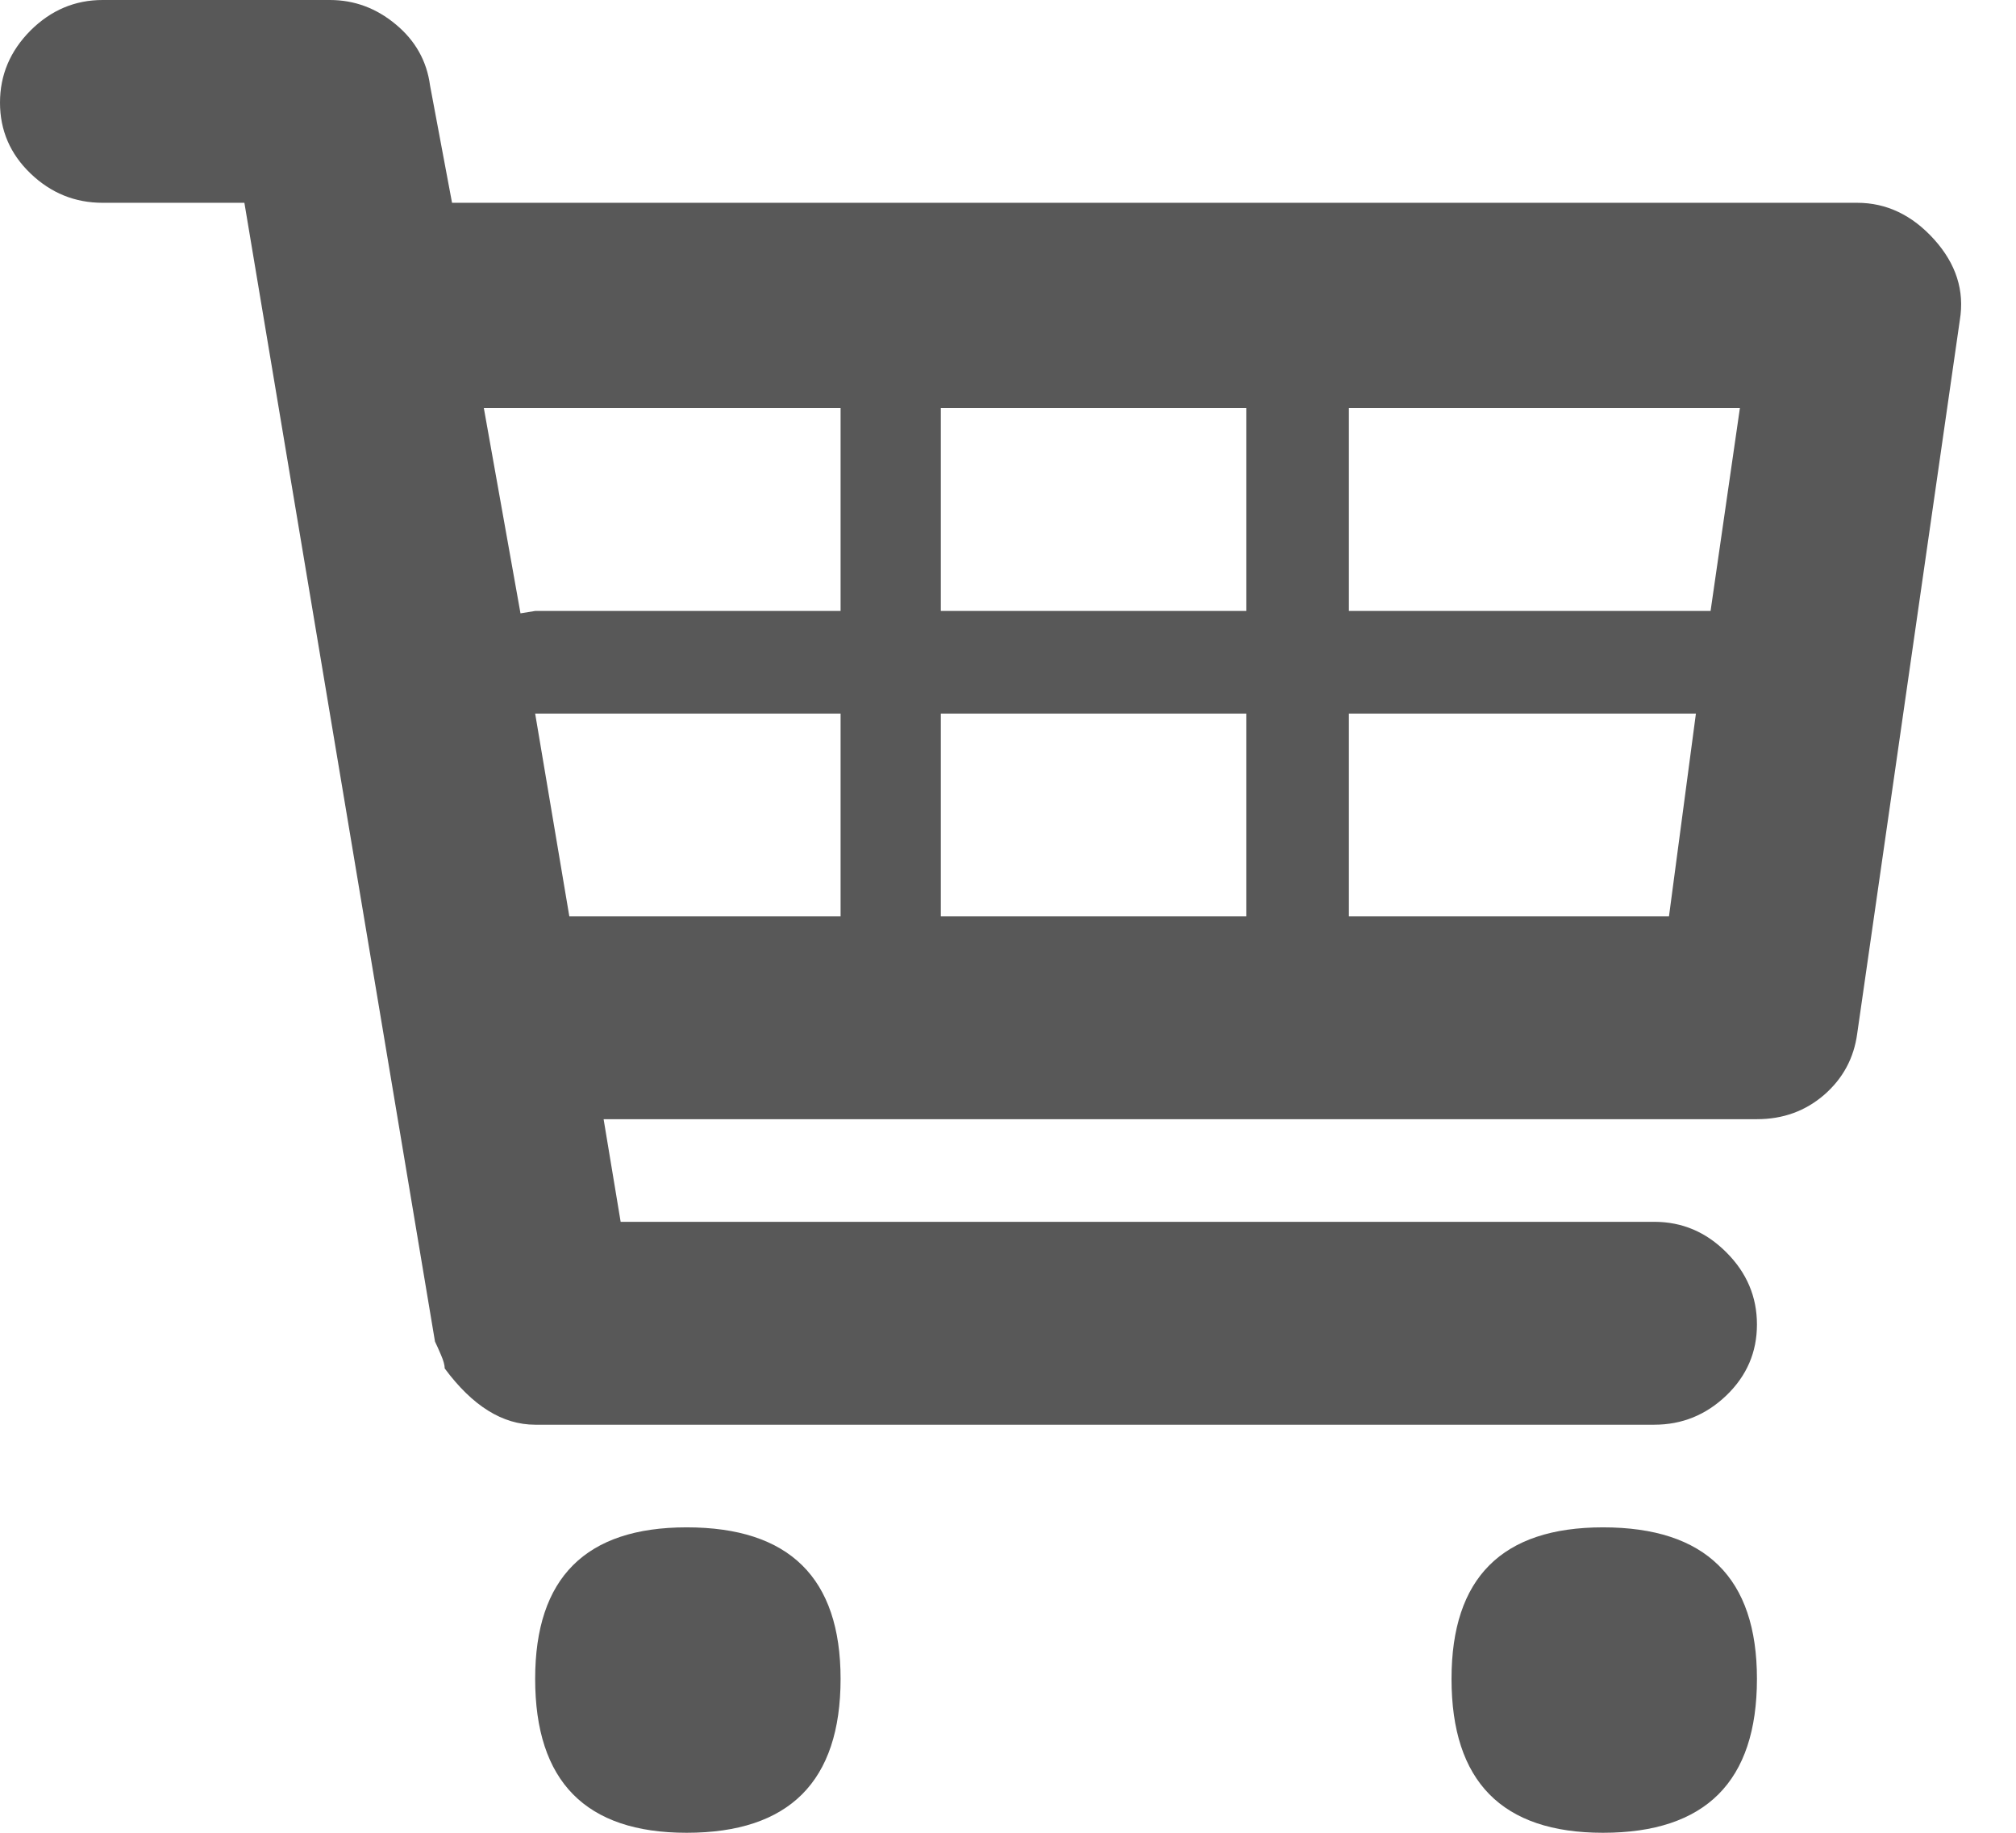
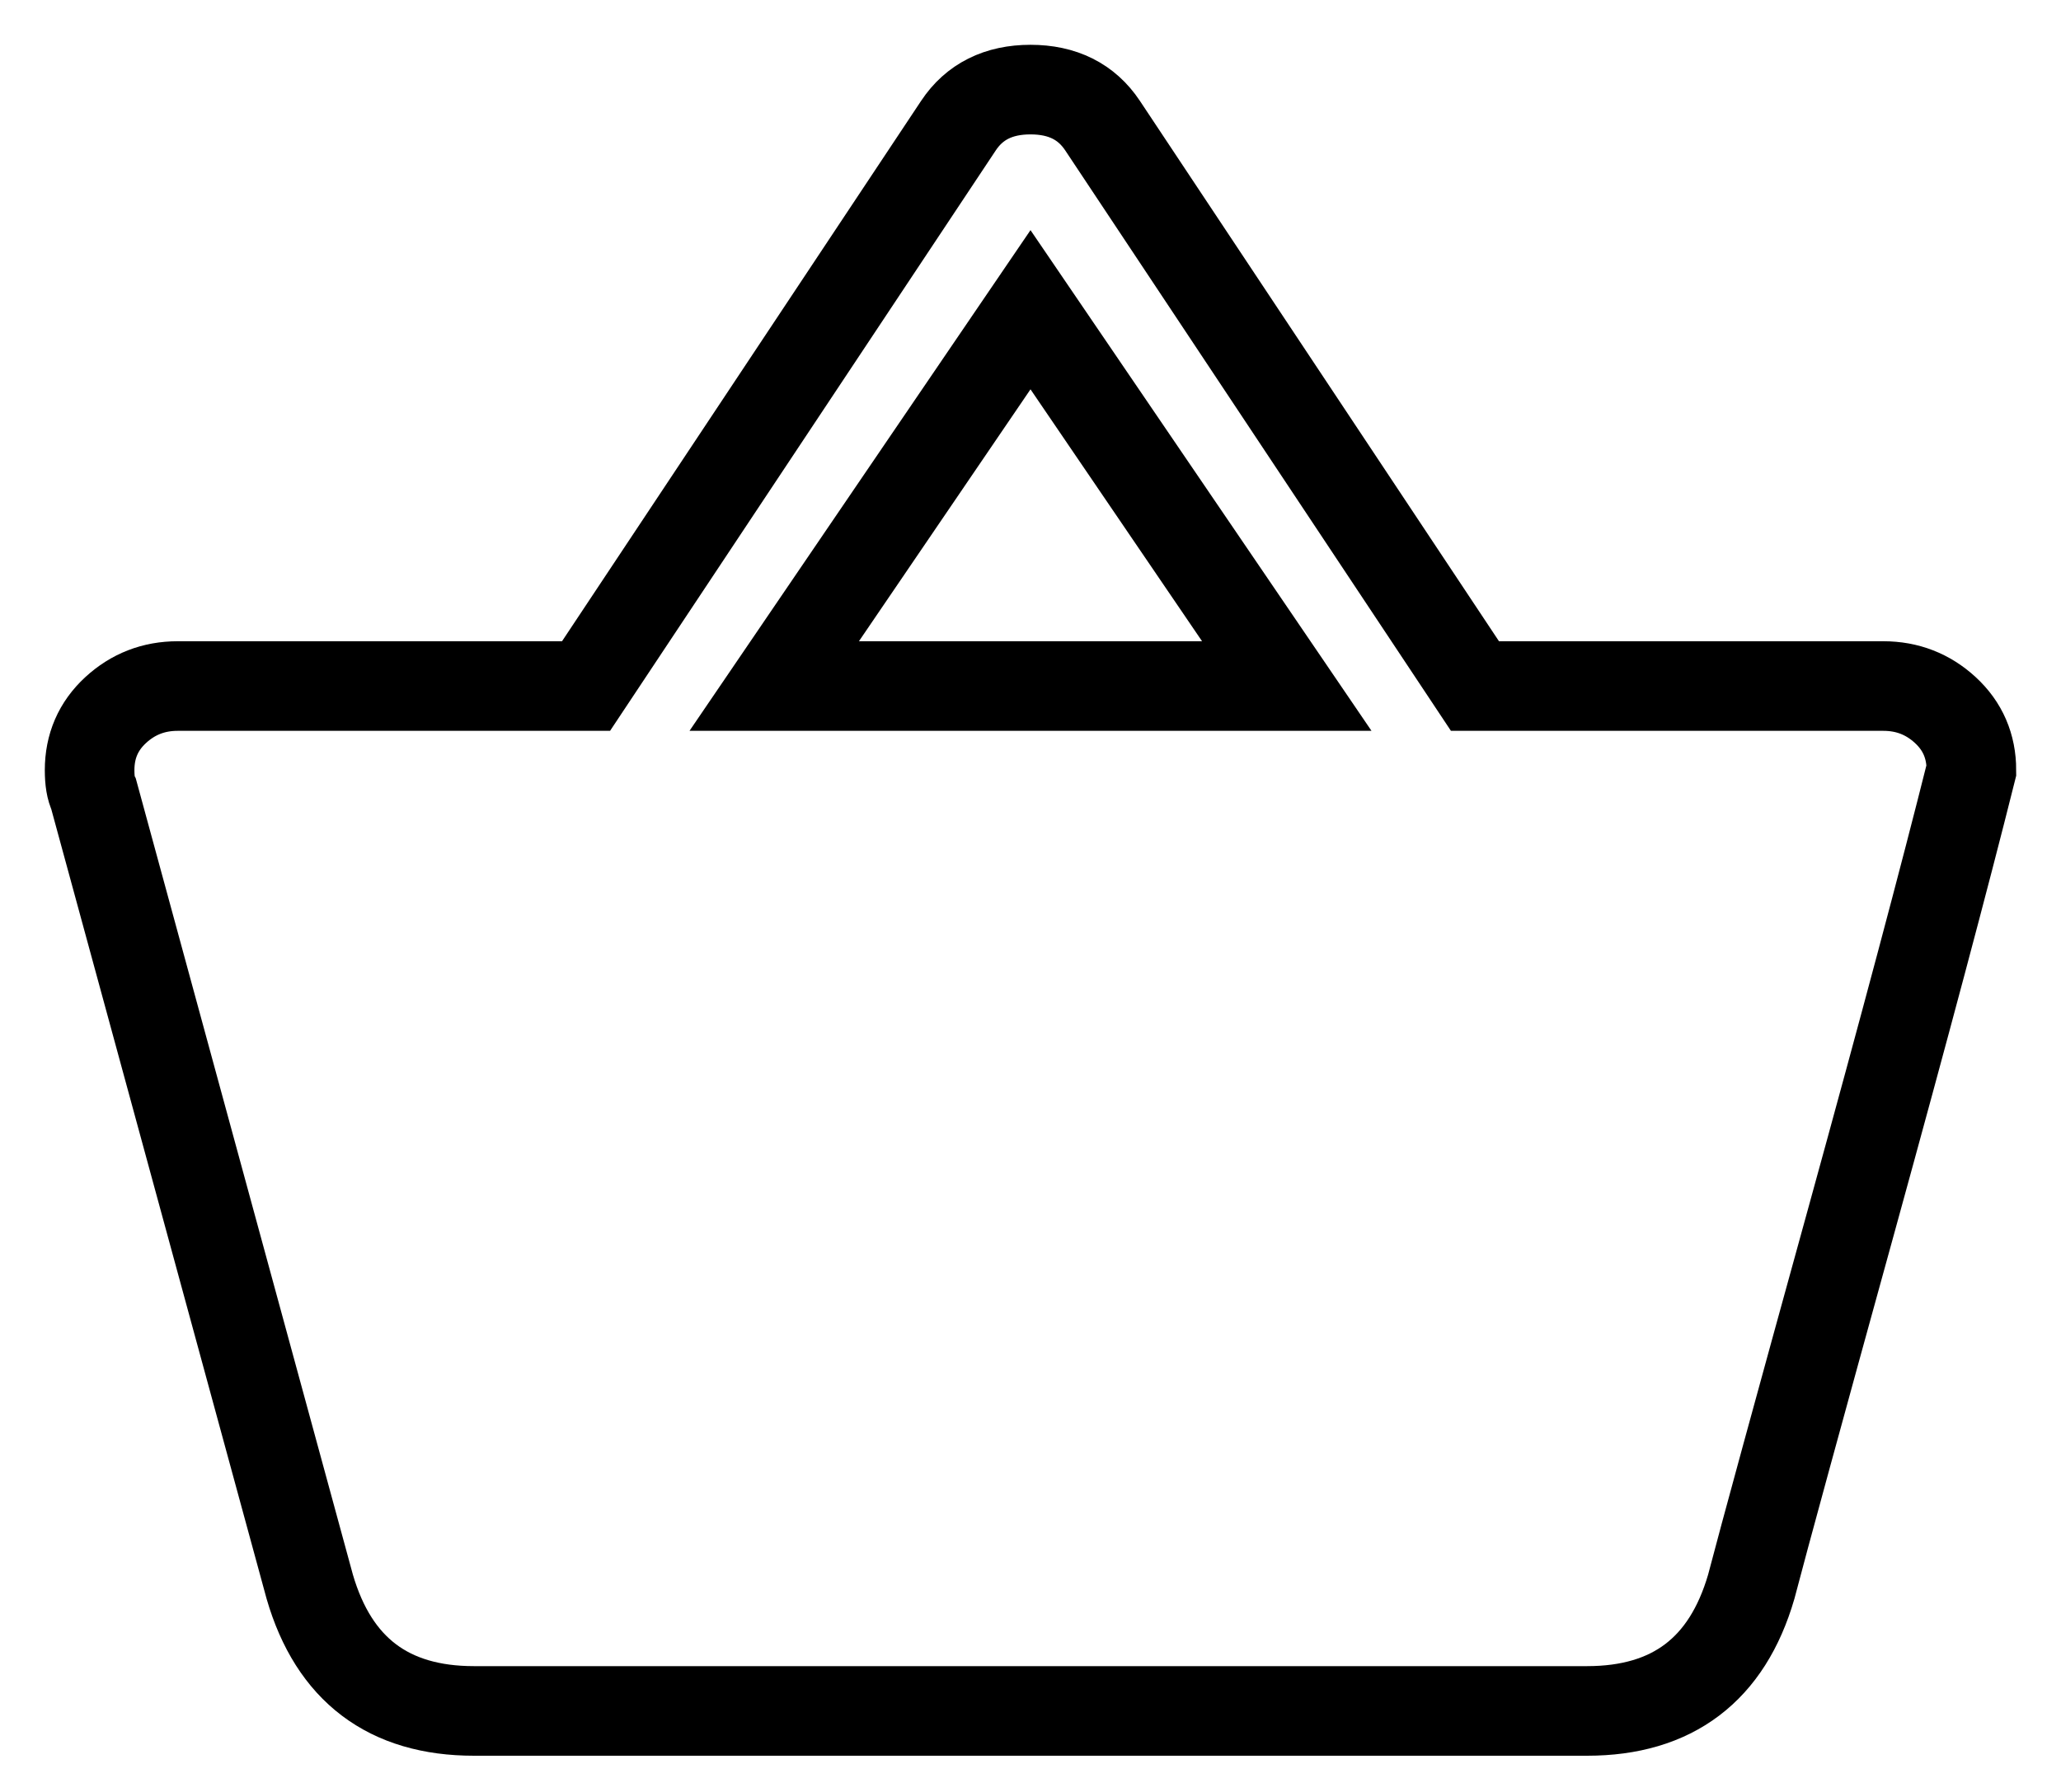
- <svg xmlns="http://www.w3.org/2000/svg" width="22px" height="20px" viewBox="0 0 22 20" version="1.1">
+ <svg xmlns="http://www.w3.org/2000/svg" width="23px" height="20px" viewBox="0 0 23 20" version="1.1">
  <defs />
  <g id="Page-1" stroke="none" stroke-width="1" fill="none" fill-rule="evenodd">
-     <g id="FICHE-PRODUIT--Copy" transform="translate(-1019, -31)" fill="#585858">
-       <path d="M1039.267,33.213 C1039.587,33.213 1039.867,33.347 1040.107,33.613 C1040.347,33.88 1040.44,34.173 1040.387,34.493 L1039.267,42.28 C1039.231,42.547 1039.111,42.769 1038.907,42.947 C1038.702,43.124 1038.458,43.213 1038.173,43.213 L1025.587,43.213 L1025.773,44.333 L1037.053,44.333 C1037.356,44.333 1037.618,44.444 1037.84,44.667 C1038.062,44.889 1038.173,45.151 1038.173,45.453 C1038.173,45.756 1038.062,46.013 1037.84,46.227 C1037.618,46.44 1037.356,46.547 1037.053,46.547 L1024.84,46.547 C1024.484,46.547 1024.156,46.342 1023.853,45.933 C1023.853,45.898 1023.84,45.849 1023.813,45.787 C1023.787,45.724 1023.764,45.676 1023.747,45.64 L1021.667,33.213 L1020.12,33.213 C1019.818,33.213 1019.556,33.107 1019.333,32.893 C1019.111,32.68 1019,32.422 1019,32.12 C1019,31.818 1019.111,31.556 1019.333,31.333 C1019.556,31.111 1019.818,31 1020.12,31 L1022.6,31 C1022.867,31 1023.107,31.089 1023.32,31.267 C1023.533,31.444 1023.658,31.667 1023.693,31.933 L1023.933,33.213 L1039.267,33.213 Z M1037.987,35.453 L1033.72,35.453 L1033.72,37.667 L1037.667,37.667 L1037.987,35.453 Z M1032.6,35.453 L1029.267,35.453 L1029.267,37.667 L1032.6,37.667 L1032.6,35.453 Z M1032.6,38.787 L1029.267,38.787 L1029.267,41 L1032.6,41 L1032.6,38.787 Z M1028.173,35.453 L1024.28,35.453 L1024.68,37.693 L1024.84,37.667 L1028.173,37.667 L1028.173,35.453 Z M1024.84,38.787 L1025.213,41 L1028.173,41 L1028.173,38.787 L1024.84,38.787 Z M1033.72,41 L1037.213,41 L1037.507,38.787 L1033.72,38.787 L1033.72,41 Z M1024.84,49.32 C1024.84,48.218 1025.391,47.667 1026.493,47.667 C1027.613,47.667 1028.173,48.218 1028.173,49.32 C1028.173,50.44 1027.613,51 1026.493,51 C1025.391,51 1024.84,50.44 1024.84,49.32 Z M1034.84,49.32 C1034.84,48.218 1035.391,47.667 1036.493,47.667 C1037.613,47.667 1038.173,48.218 1038.173,49.32 C1038.173,50.44 1037.613,51 1036.493,51 C1035.391,51 1034.84,50.44 1034.84,49.32 Z" id="Page-1" />
+     <g id="FICEH-CREATEUR" transform="translate(-1018, -30)" stroke="#000000">
+       <path d="M1026.64,37.657 L1032.36,37.657 L1029.5,33.457 L1026.64,37.657 Z M1034.46,37.657 L1039.017,37.657 C1039.285,37.657 1039.516,37.747 1039.71,37.926 C1039.903,38.104 1040,38.328 1040,38.596 C1039.702,39.787 1039.255,41.463 1038.66,43.622 C1038.064,45.782 1037.691,47.145 1037.543,47.711 C1037.274,48.634 1036.664,49.096 1035.711,49.096 L1023.289,49.096 C1022.336,49.096 1021.726,48.634 1021.457,47.711 L1019.045,38.864 C1019.015,38.804 1019,38.715 1019,38.596 C1019,38.328 1019.097,38.104 1019.29,37.926 C1019.484,37.747 1019.715,37.657 1019.983,37.657 L1024.54,37.657 L1028.696,31.402 C1028.874,31.134 1029.143,31 1029.5,31 C1029.857,31 1030.126,31.134 1030.304,31.402 L1034.46,37.657 Z" id="Page-1" />
    </g>
  </g>
</svg>
